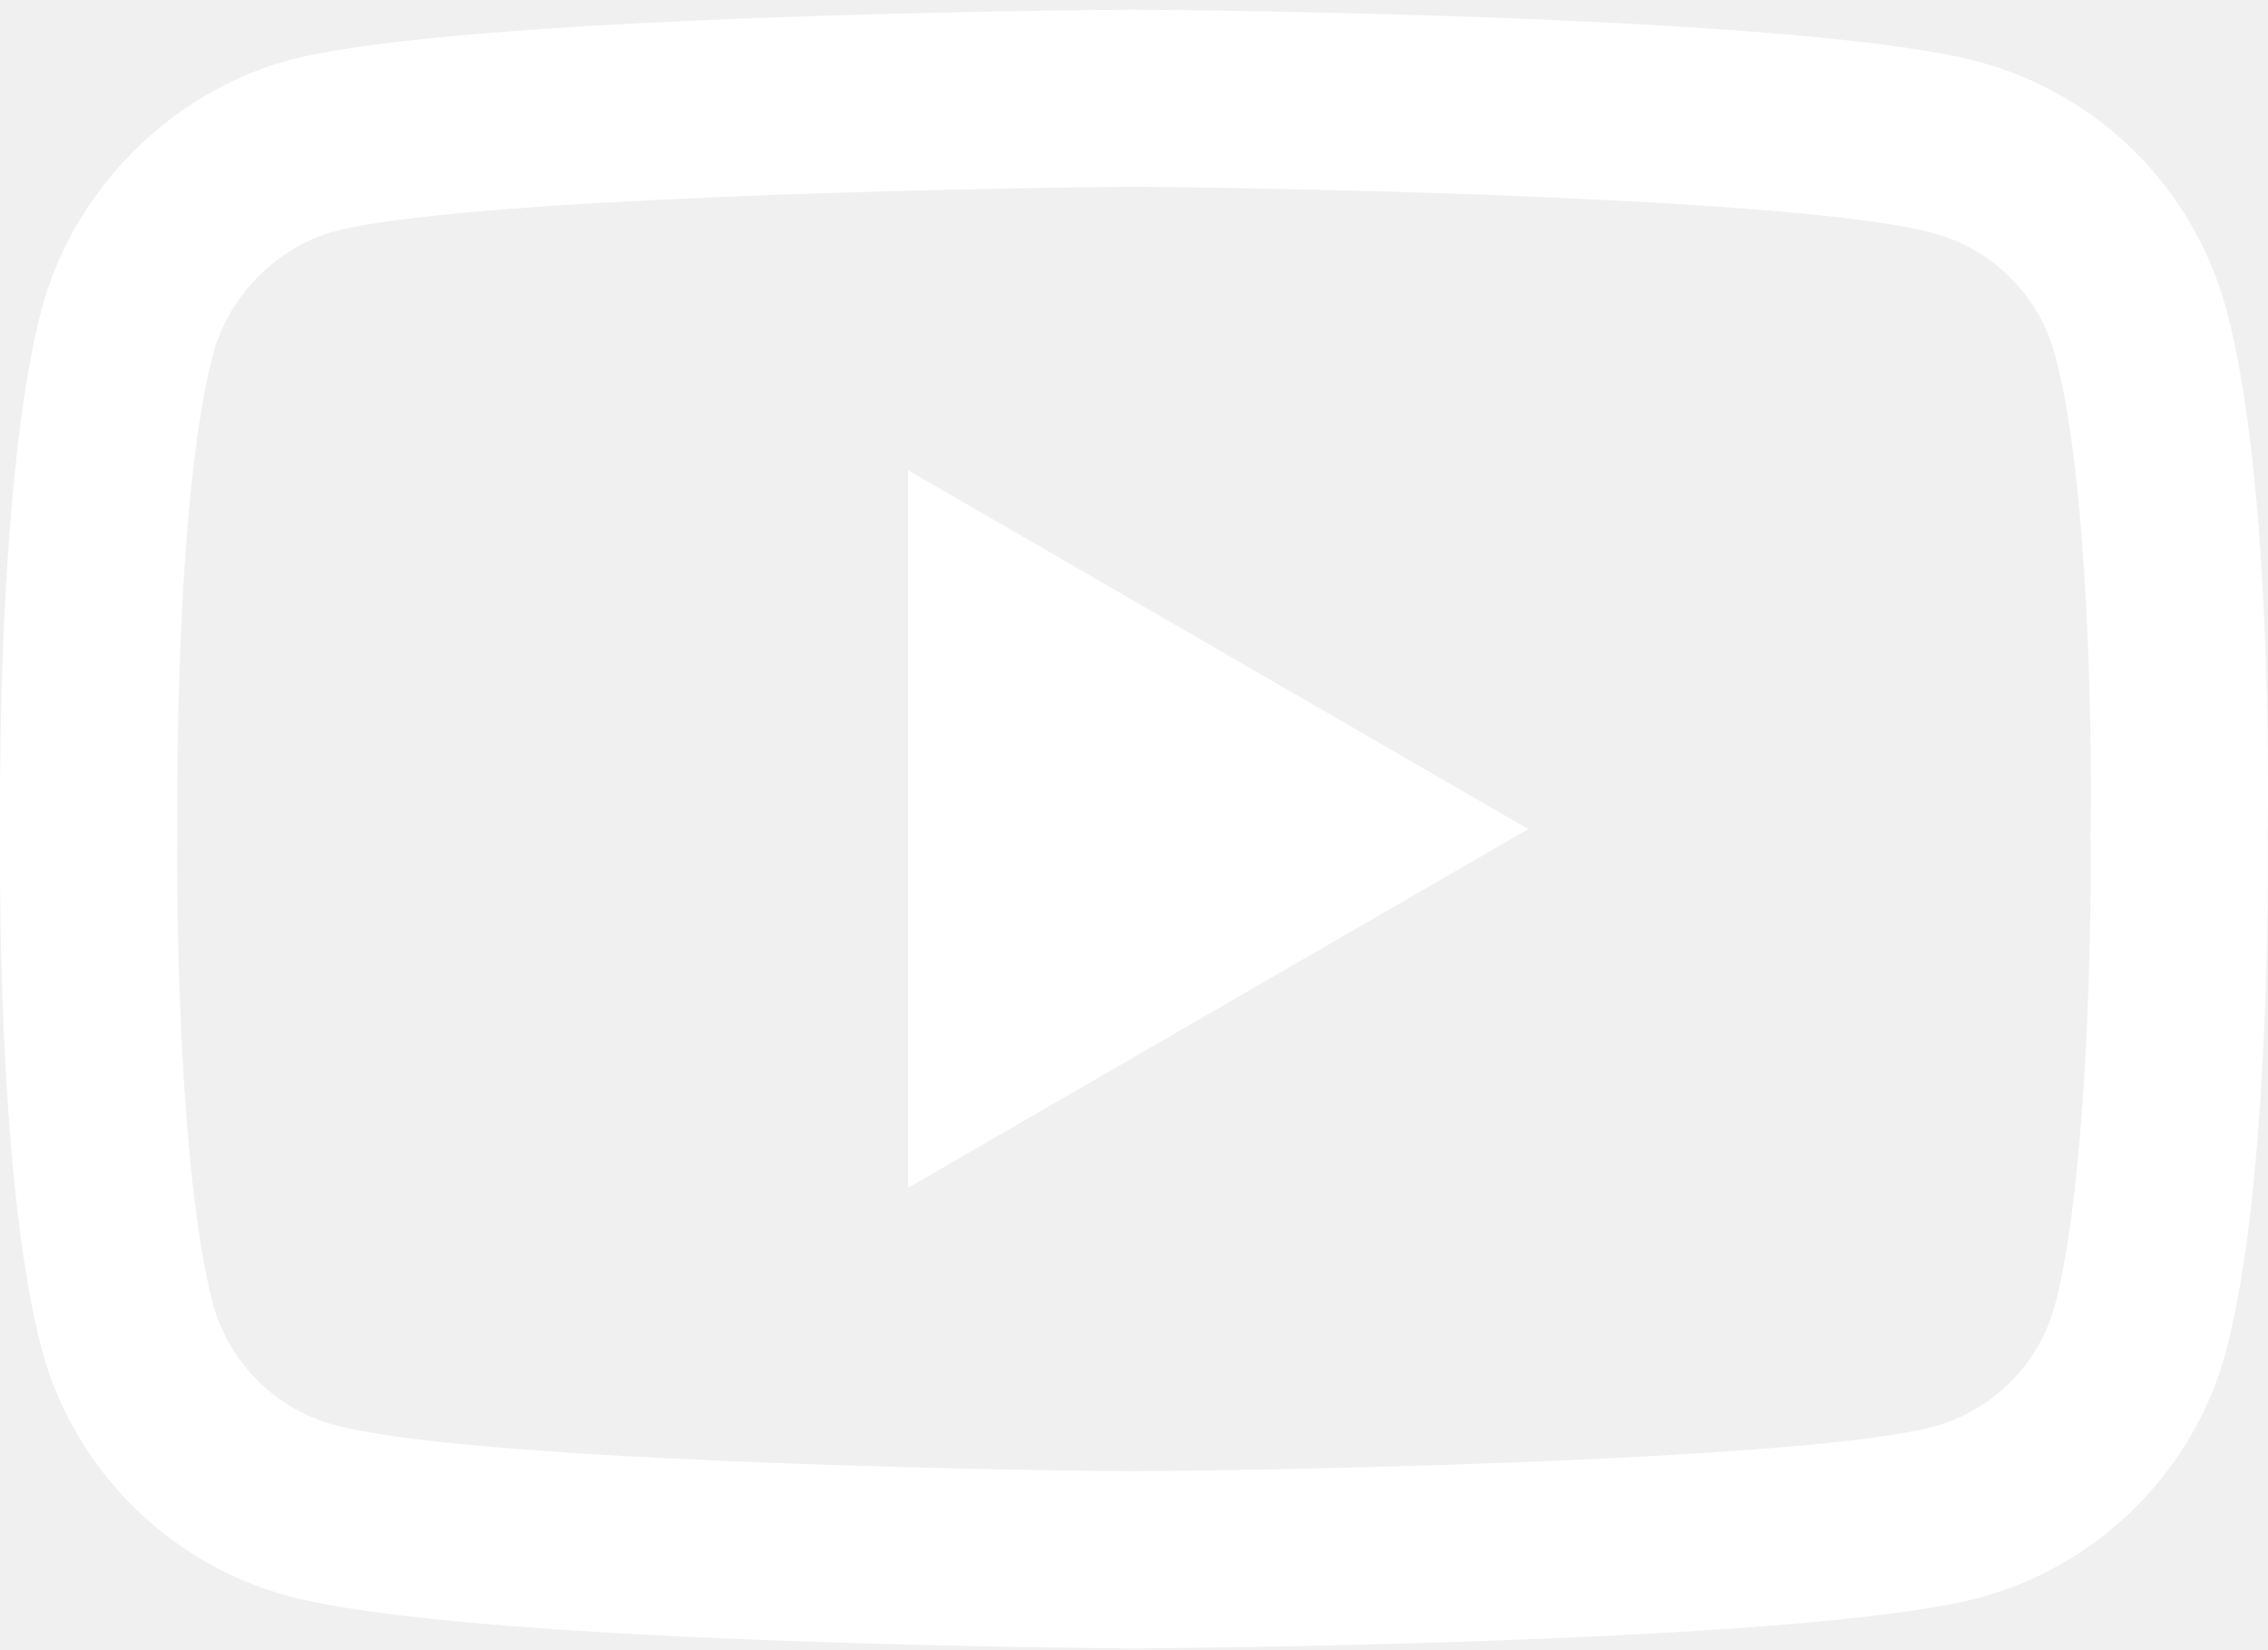
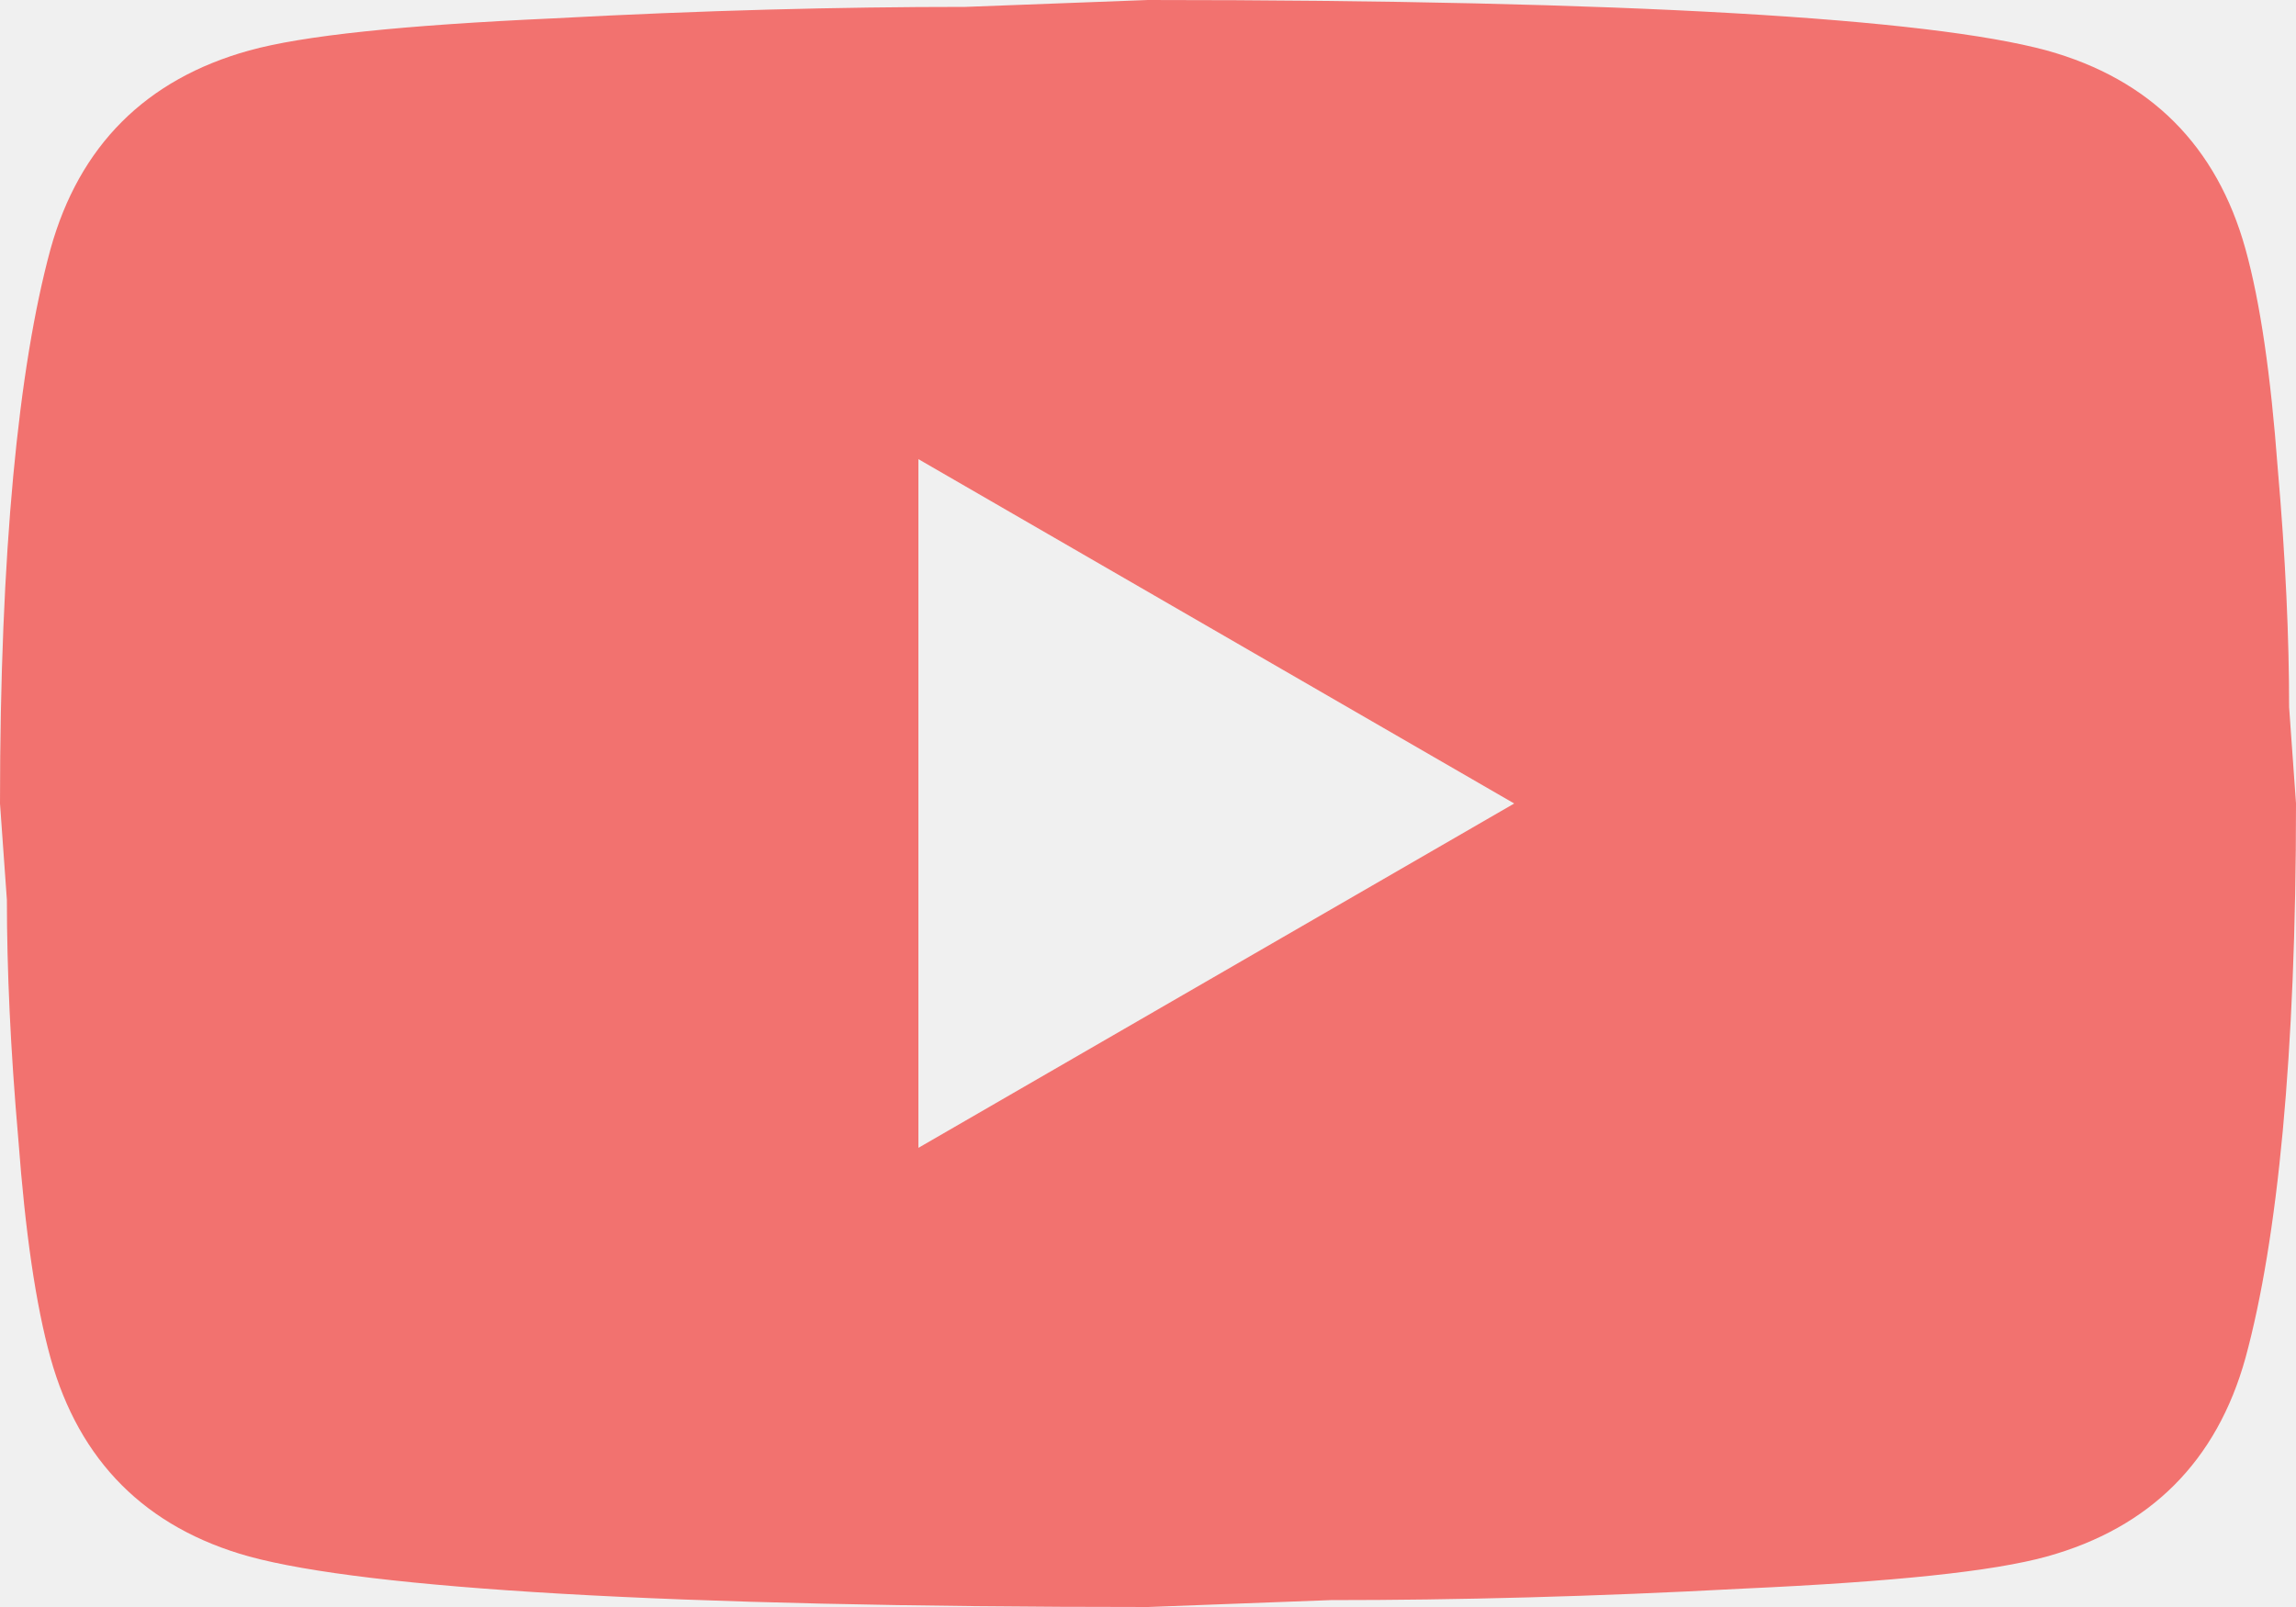
- <svg xmlns="http://www.w3.org/2000/svg" width="22" height="16" viewBox="0 0 22 16" fill="none">
-   <path d="M10.999 15.992C10.997 15.992 10.995 15.992 10.993 15.992C10.329 15.987 4.461 15.934 2.798 15.484C1.636 15.172 0.719 14.255 0.406 13.093C-0.029 11.46 -0.002 8.315 0.001 8.064C-0.001 7.814 -0.029 4.644 0.404 2.997C0.405 2.995 0.405 2.994 0.406 2.992C0.715 1.843 1.653 0.899 2.795 0.586C2.798 0.585 2.801 0.584 2.804 0.583C4.448 0.151 10.328 0.098 10.993 0.094H11.005C11.671 0.098 17.555 0.152 19.202 0.602C20.361 0.914 21.278 1.829 21.592 2.989C22.043 4.637 22.002 7.815 21.997 8.083C22 8.347 22.027 11.464 21.594 13.105C21.594 13.107 21.593 13.108 21.593 13.11C21.279 14.272 20.362 15.188 19.199 15.501C19.198 15.502 19.196 15.502 19.194 15.502C17.551 15.934 11.67 15.987 11.005 15.992C11.003 15.992 11.001 15.992 10.999 15.992ZM2.066 3.438C1.684 4.891 1.72 8.021 1.72 8.053V8.076C1.709 8.944 1.749 11.458 2.066 12.649C2.22 13.219 2.672 13.67 3.246 13.825C4.472 14.156 9.252 14.261 10.999 14.273C12.751 14.261 17.538 14.159 18.755 13.841C19.327 13.686 19.778 13.236 19.933 12.665C20.25 11.457 20.29 8.955 20.278 8.092C20.278 8.083 20.278 8.074 20.279 8.065C20.294 7.187 20.263 4.643 19.934 3.443C19.934 3.442 19.933 3.441 19.933 3.44C19.779 2.867 19.326 2.415 18.753 2.261C17.538 1.929 12.75 1.825 10.999 1.812C9.249 1.825 4.467 1.926 3.245 2.244C2.683 2.4 2.22 2.868 2.066 3.438ZM8.809 11.523V4.562L14.824 8.043L8.809 11.523Z" fill="white" />
+ <svg xmlns="http://www.w3.org/2000/svg" width="20" height="14" viewBox="0 0 20 14" fill="none">
+   <path d="M8 10L13.19 7L8 4V10ZM19.56 2.17C19.69 2.64 19.78 3.27 19.84 4.07C19.91 4.87 19.94 5.56 19.94 6.16L20 7C20 9.19 19.84 10.8 19.56 11.83C19.31 12.73 18.73 13.31 17.83 13.56C17.36 13.69 16.5 13.78 15.18 13.84C13.88 13.91 12.69 13.94 11.59 13.94L10 14C5.81 14 3.2 13.84 2.17 13.56C1.27 13.31 0.69 12.73 0.44 11.83C0.31 11.36 0.22 10.73 0.16 9.93C0.09 9.13 0.06 8.44 0.06 7.84L0 7C0 4.81 0.16 3.2 0.44 2.17C0.69 1.27 1.27 0.69 2.17 0.44C2.64 0.31 3.5 0.22 4.82 0.16C6.12 0.09 7.31 0.06 8.41 0.06L10 0C14.19 0 16.8 0.16 17.83 0.44C18.73 0.69 19.31 1.27 19.56 2.17Z" fill="#F2726F" />
</svg>
